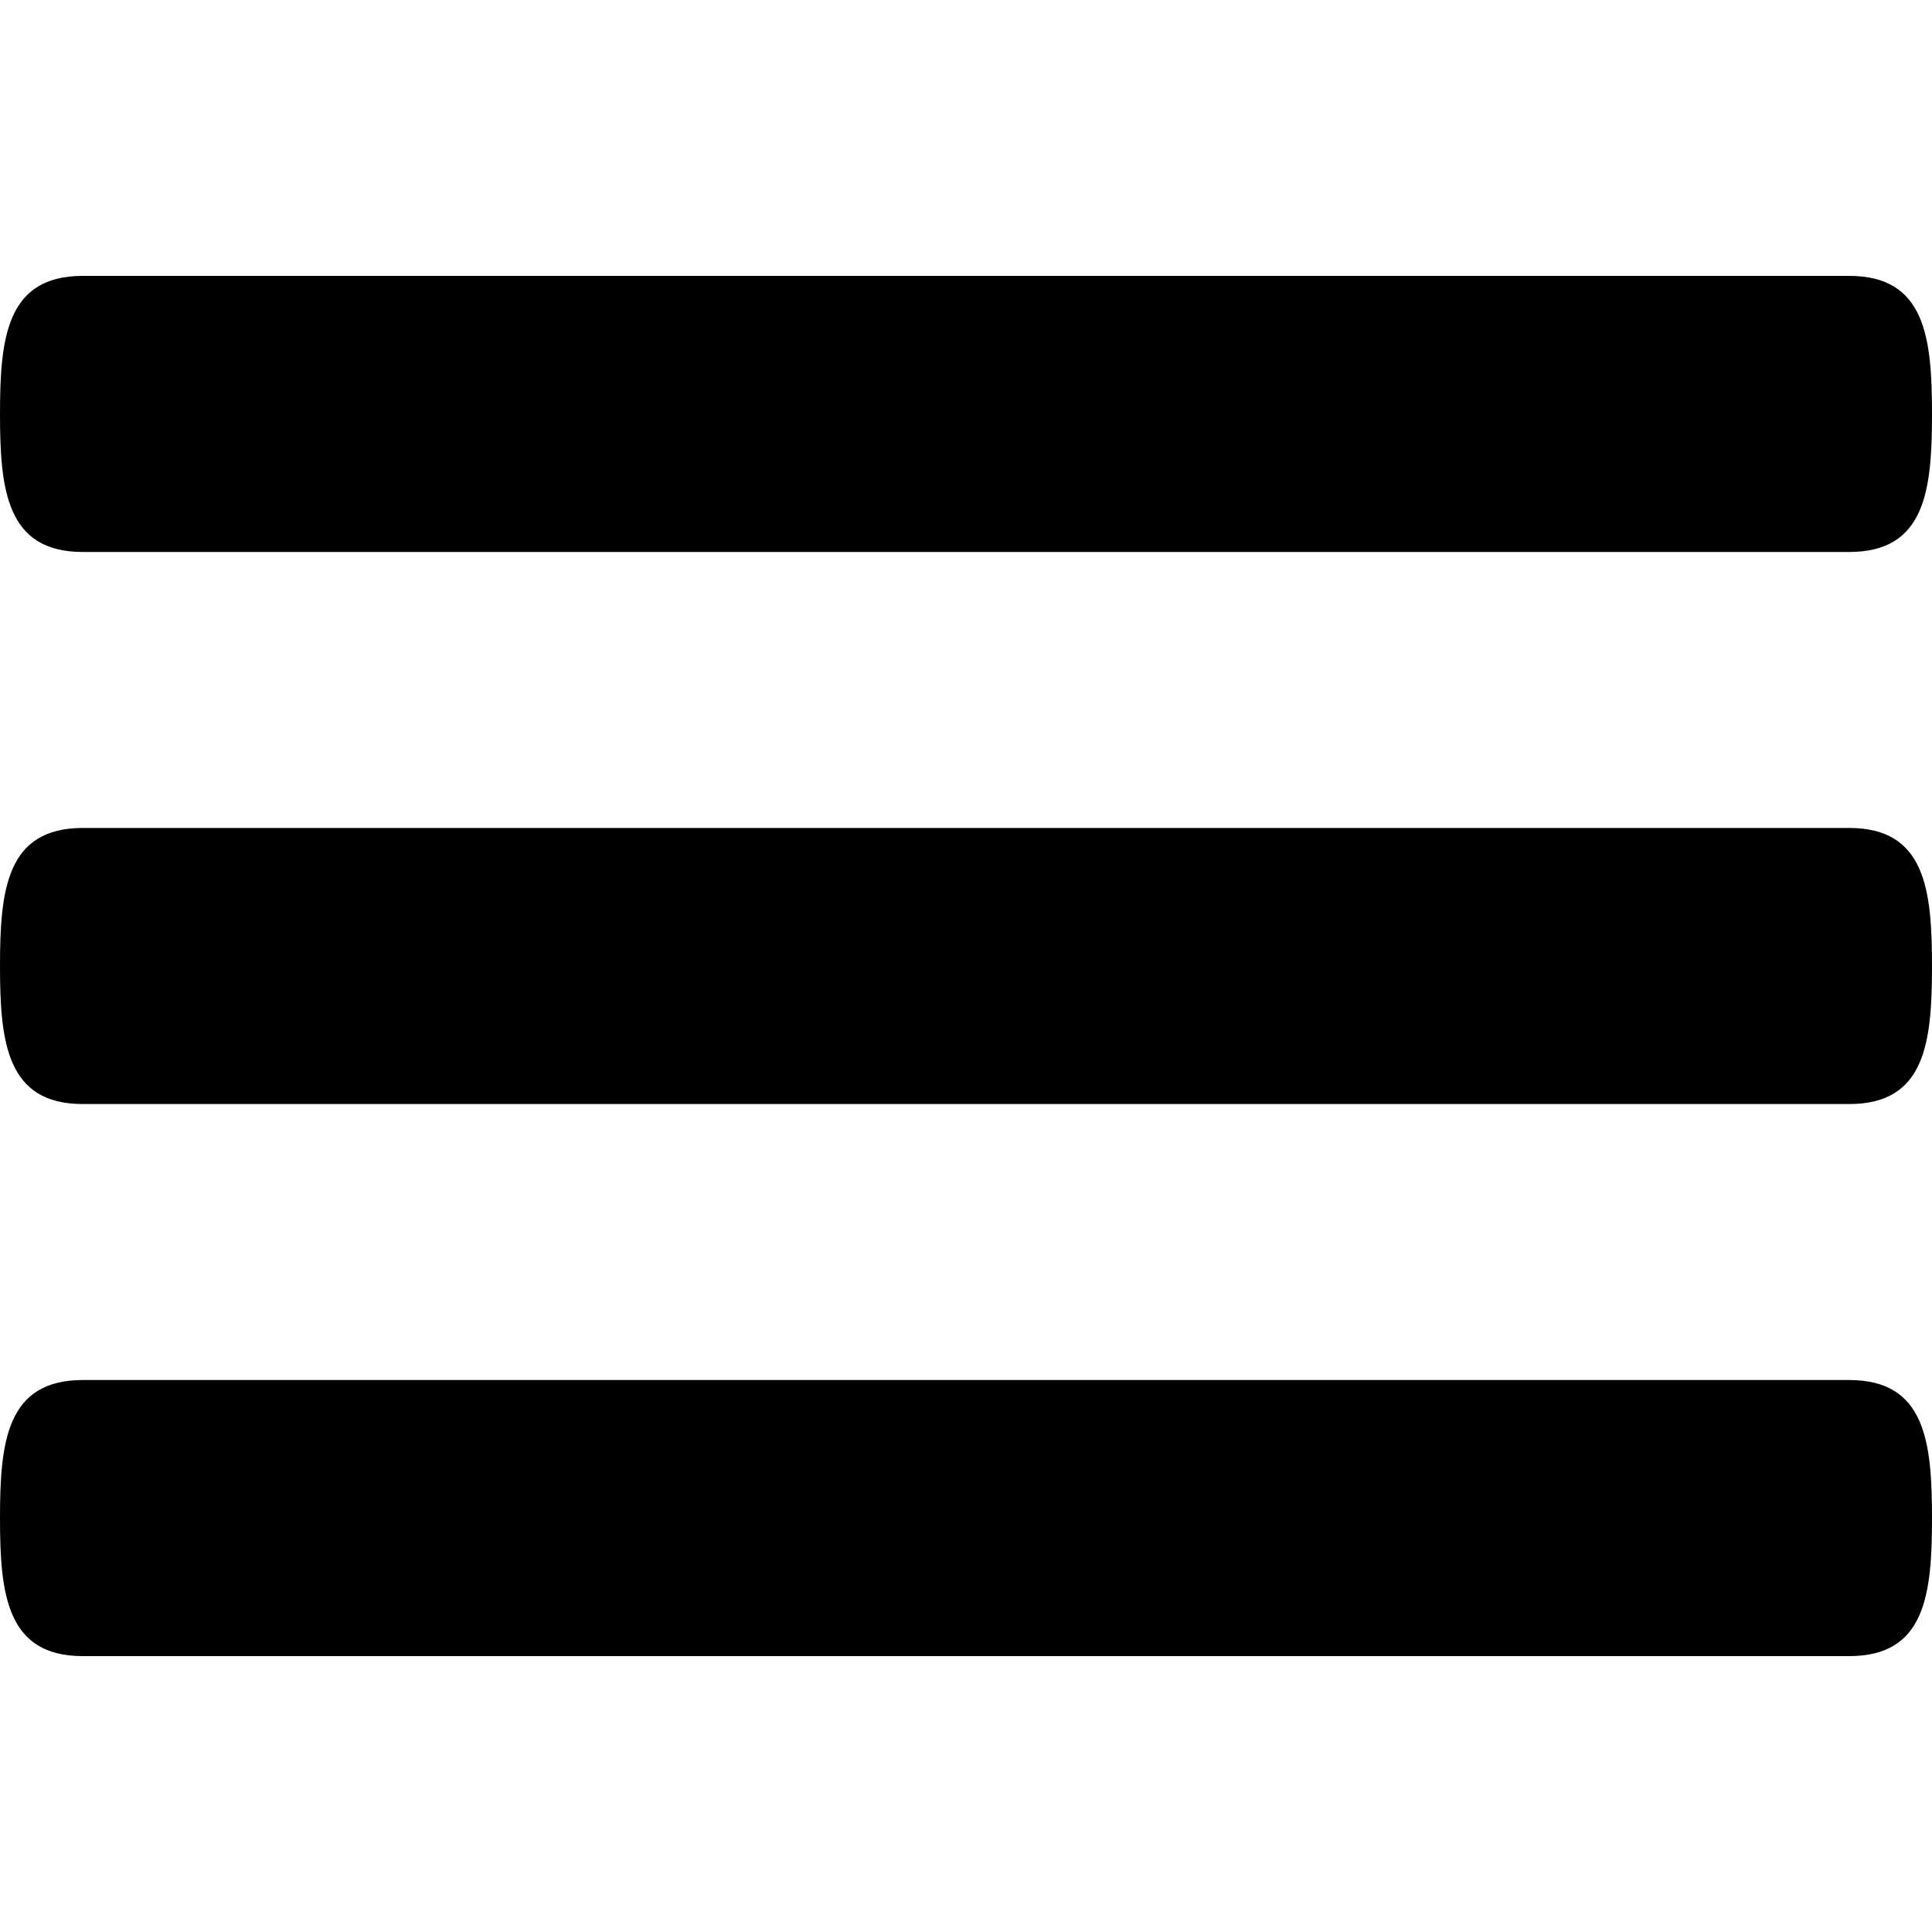
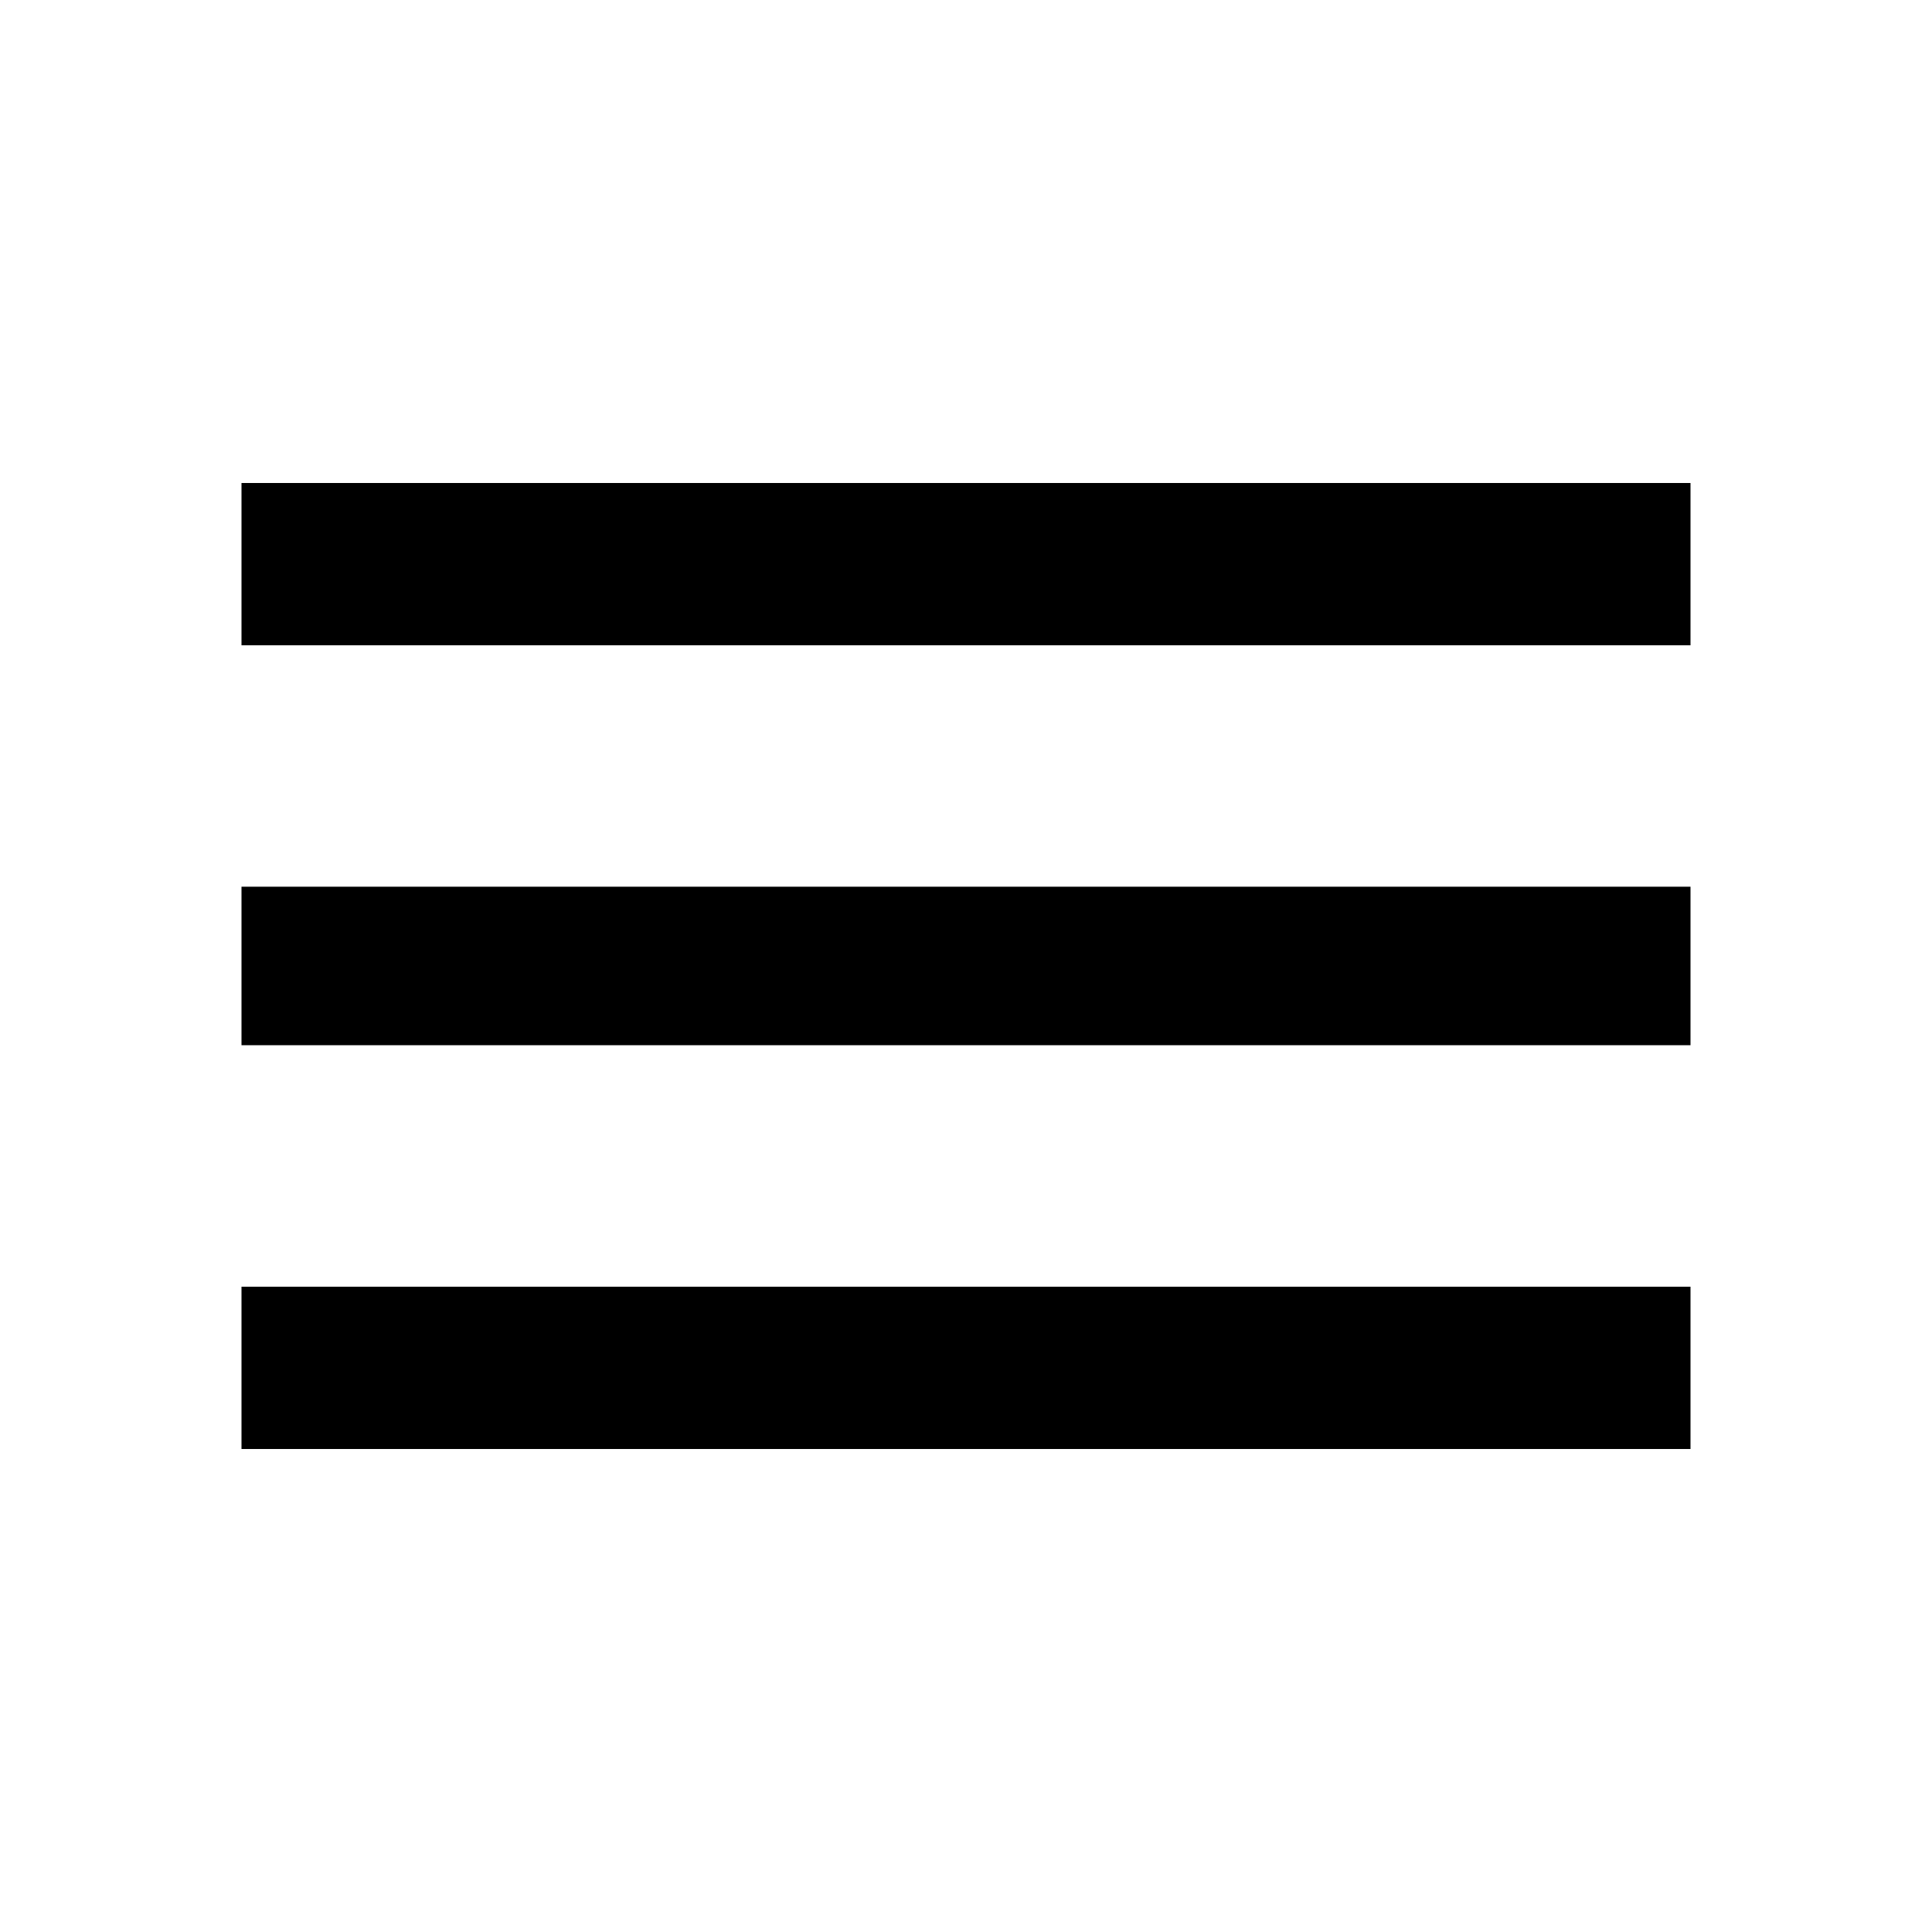
- <svg xmlns="http://www.w3.org/2000/svg" version="1.1" width="20" height="20" viewBox="0 0 20 20">
-   <path d="M19.143 8.571h-18.286c-0.789 0-0.857 0.639-0.857 1.429s0.069 1.429 0.857 1.429h18.286c0.789 0 0.857-0.639 0.857-1.429s-0.069-1.429-0.857-1.429zM19.143 14.286h-18.286c-0.789 0-0.857 0.639-0.857 1.429s0.069 1.429 0.857 1.429h18.286c0.789 0 0.857-0.639 0.857-1.429s-0.069-1.429-0.857-1.429zM0.857 5.714h18.286c0.789 0 0.857-0.639 0.857-1.429s-0.069-1.429-0.857-1.429h-18.286c-0.789 0-0.857 0.639-0.857 1.429s0.069 1.429 0.857 1.429z" />
+ <svg xmlns="http://www.w3.org/2000/svg" version="1.1" width="24" height="24" viewBox="0 0 24 24">
+   <path d="M3 6h18v2.016h-18v-2.016zM3 12.984v-1.969h18v1.969h-18zM3 18v-2.016h18v2.016h-18z" />
</svg>
